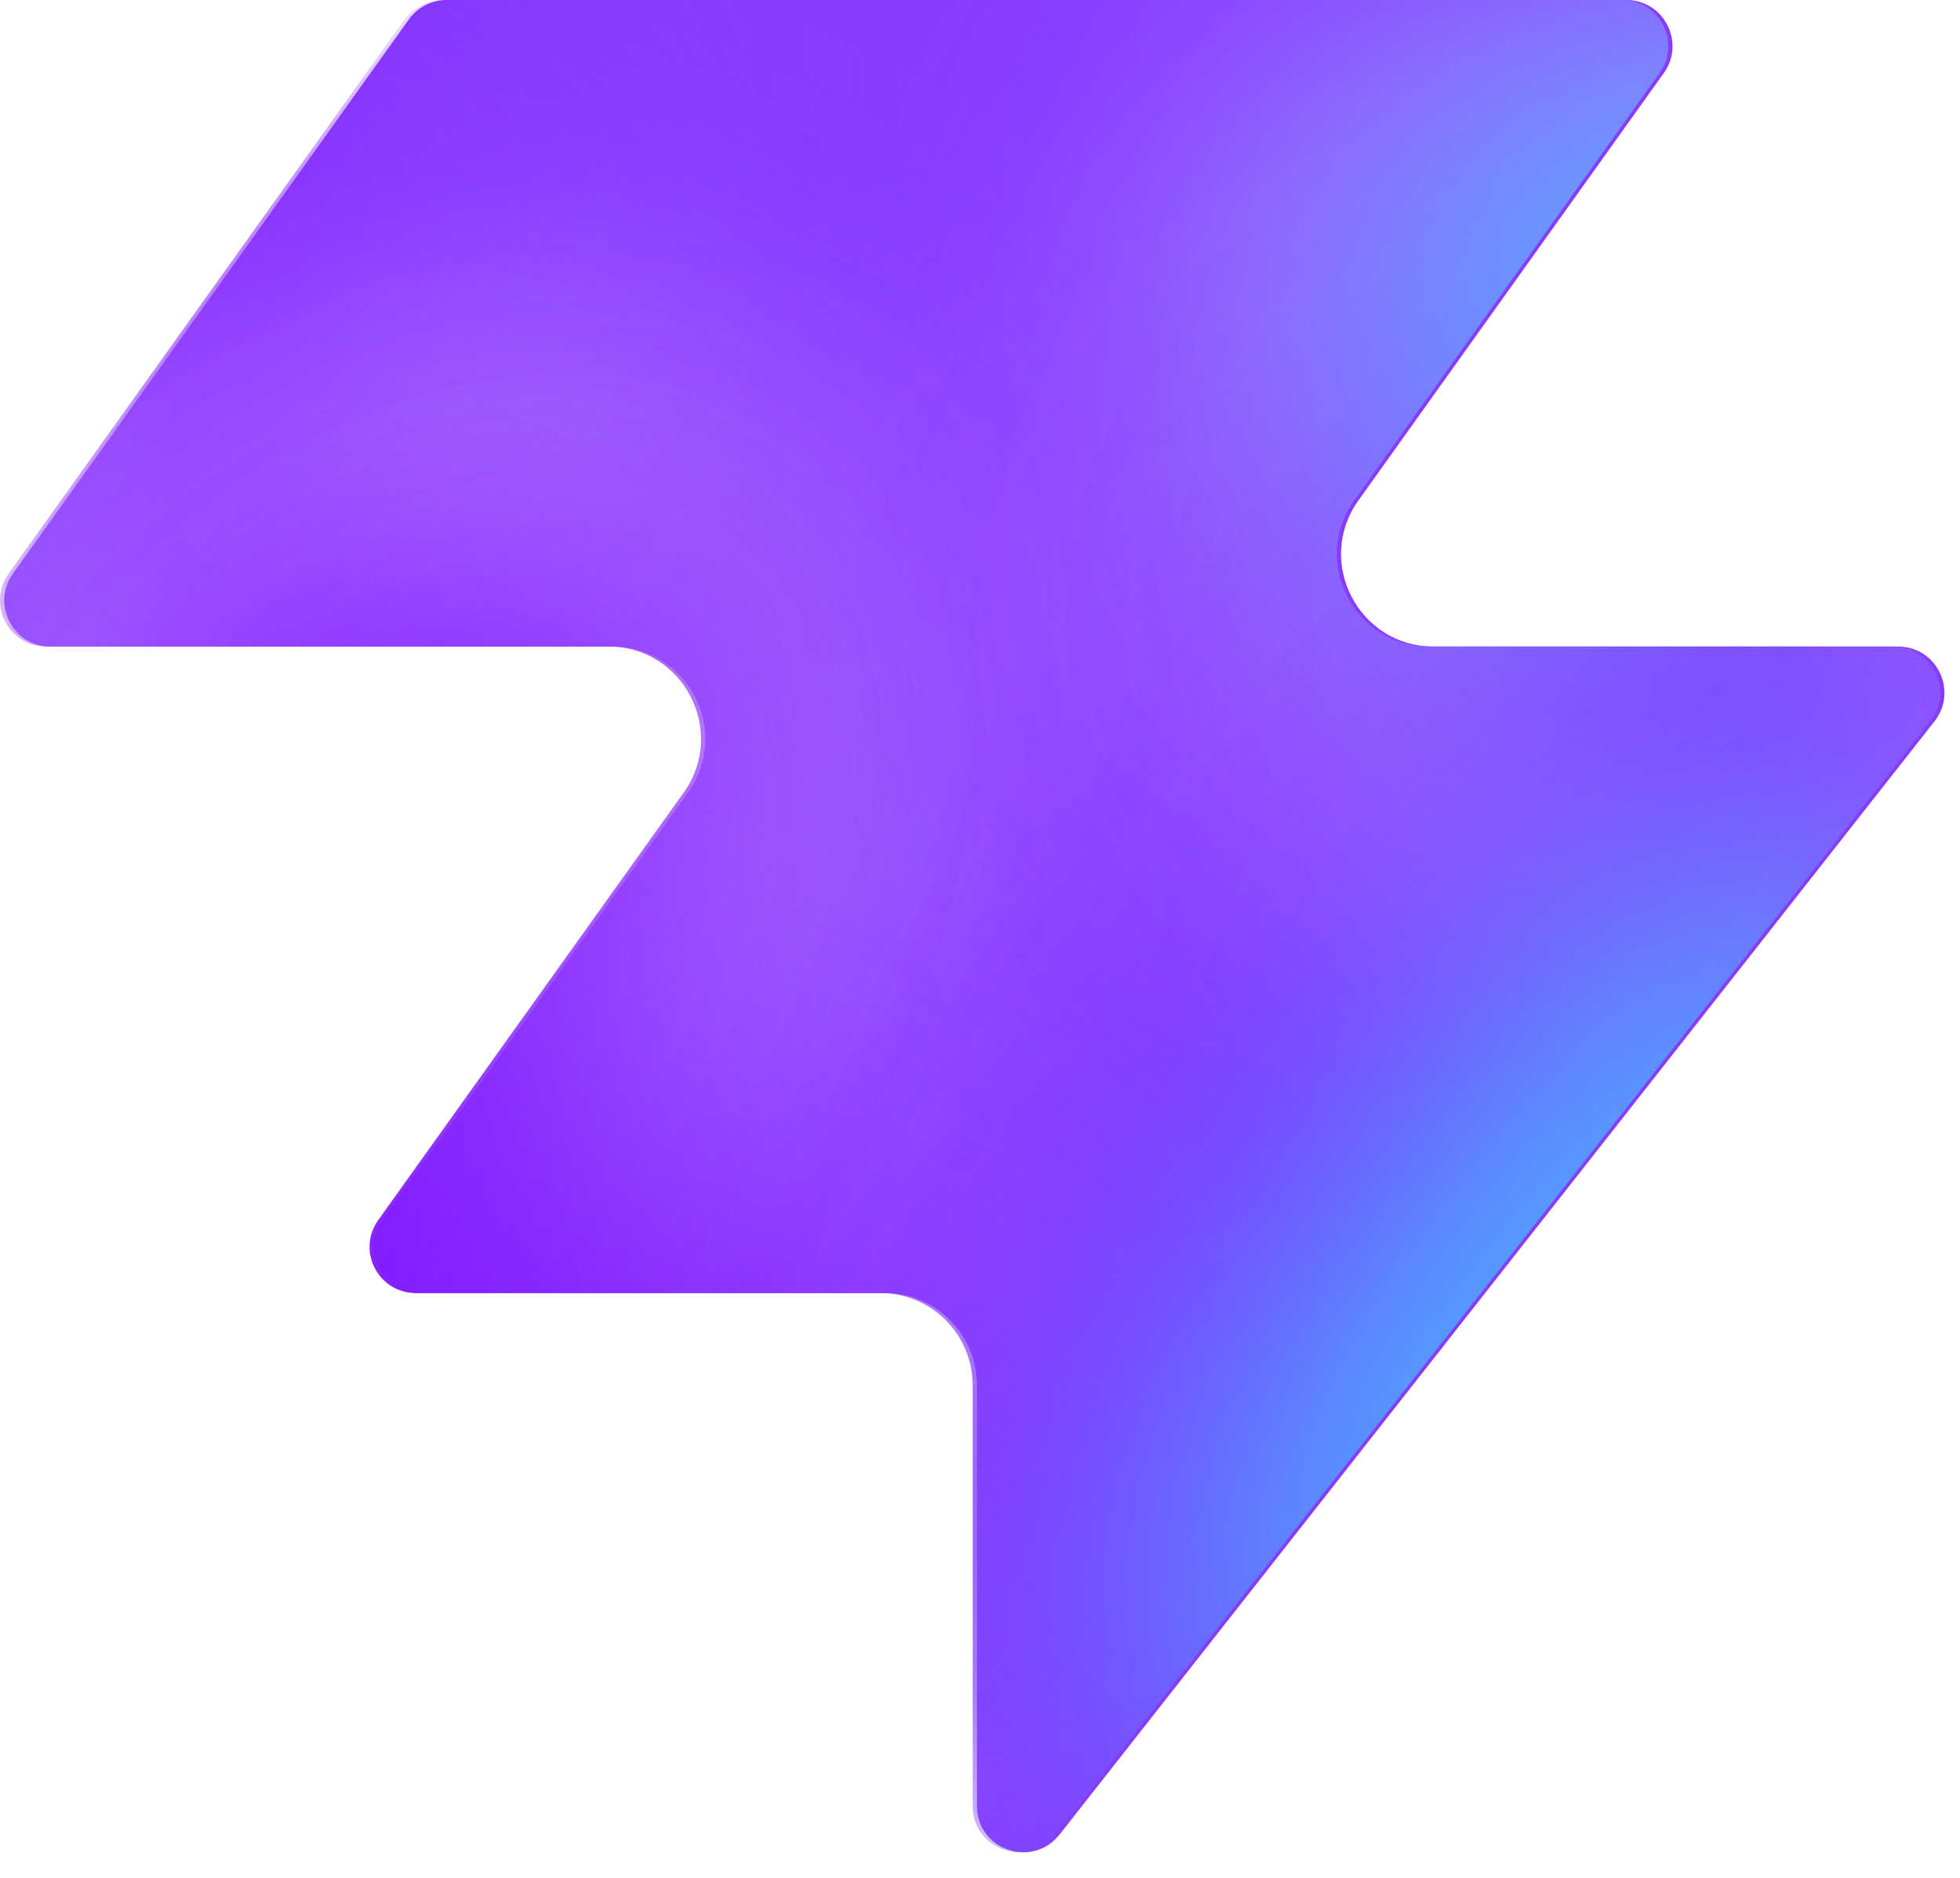
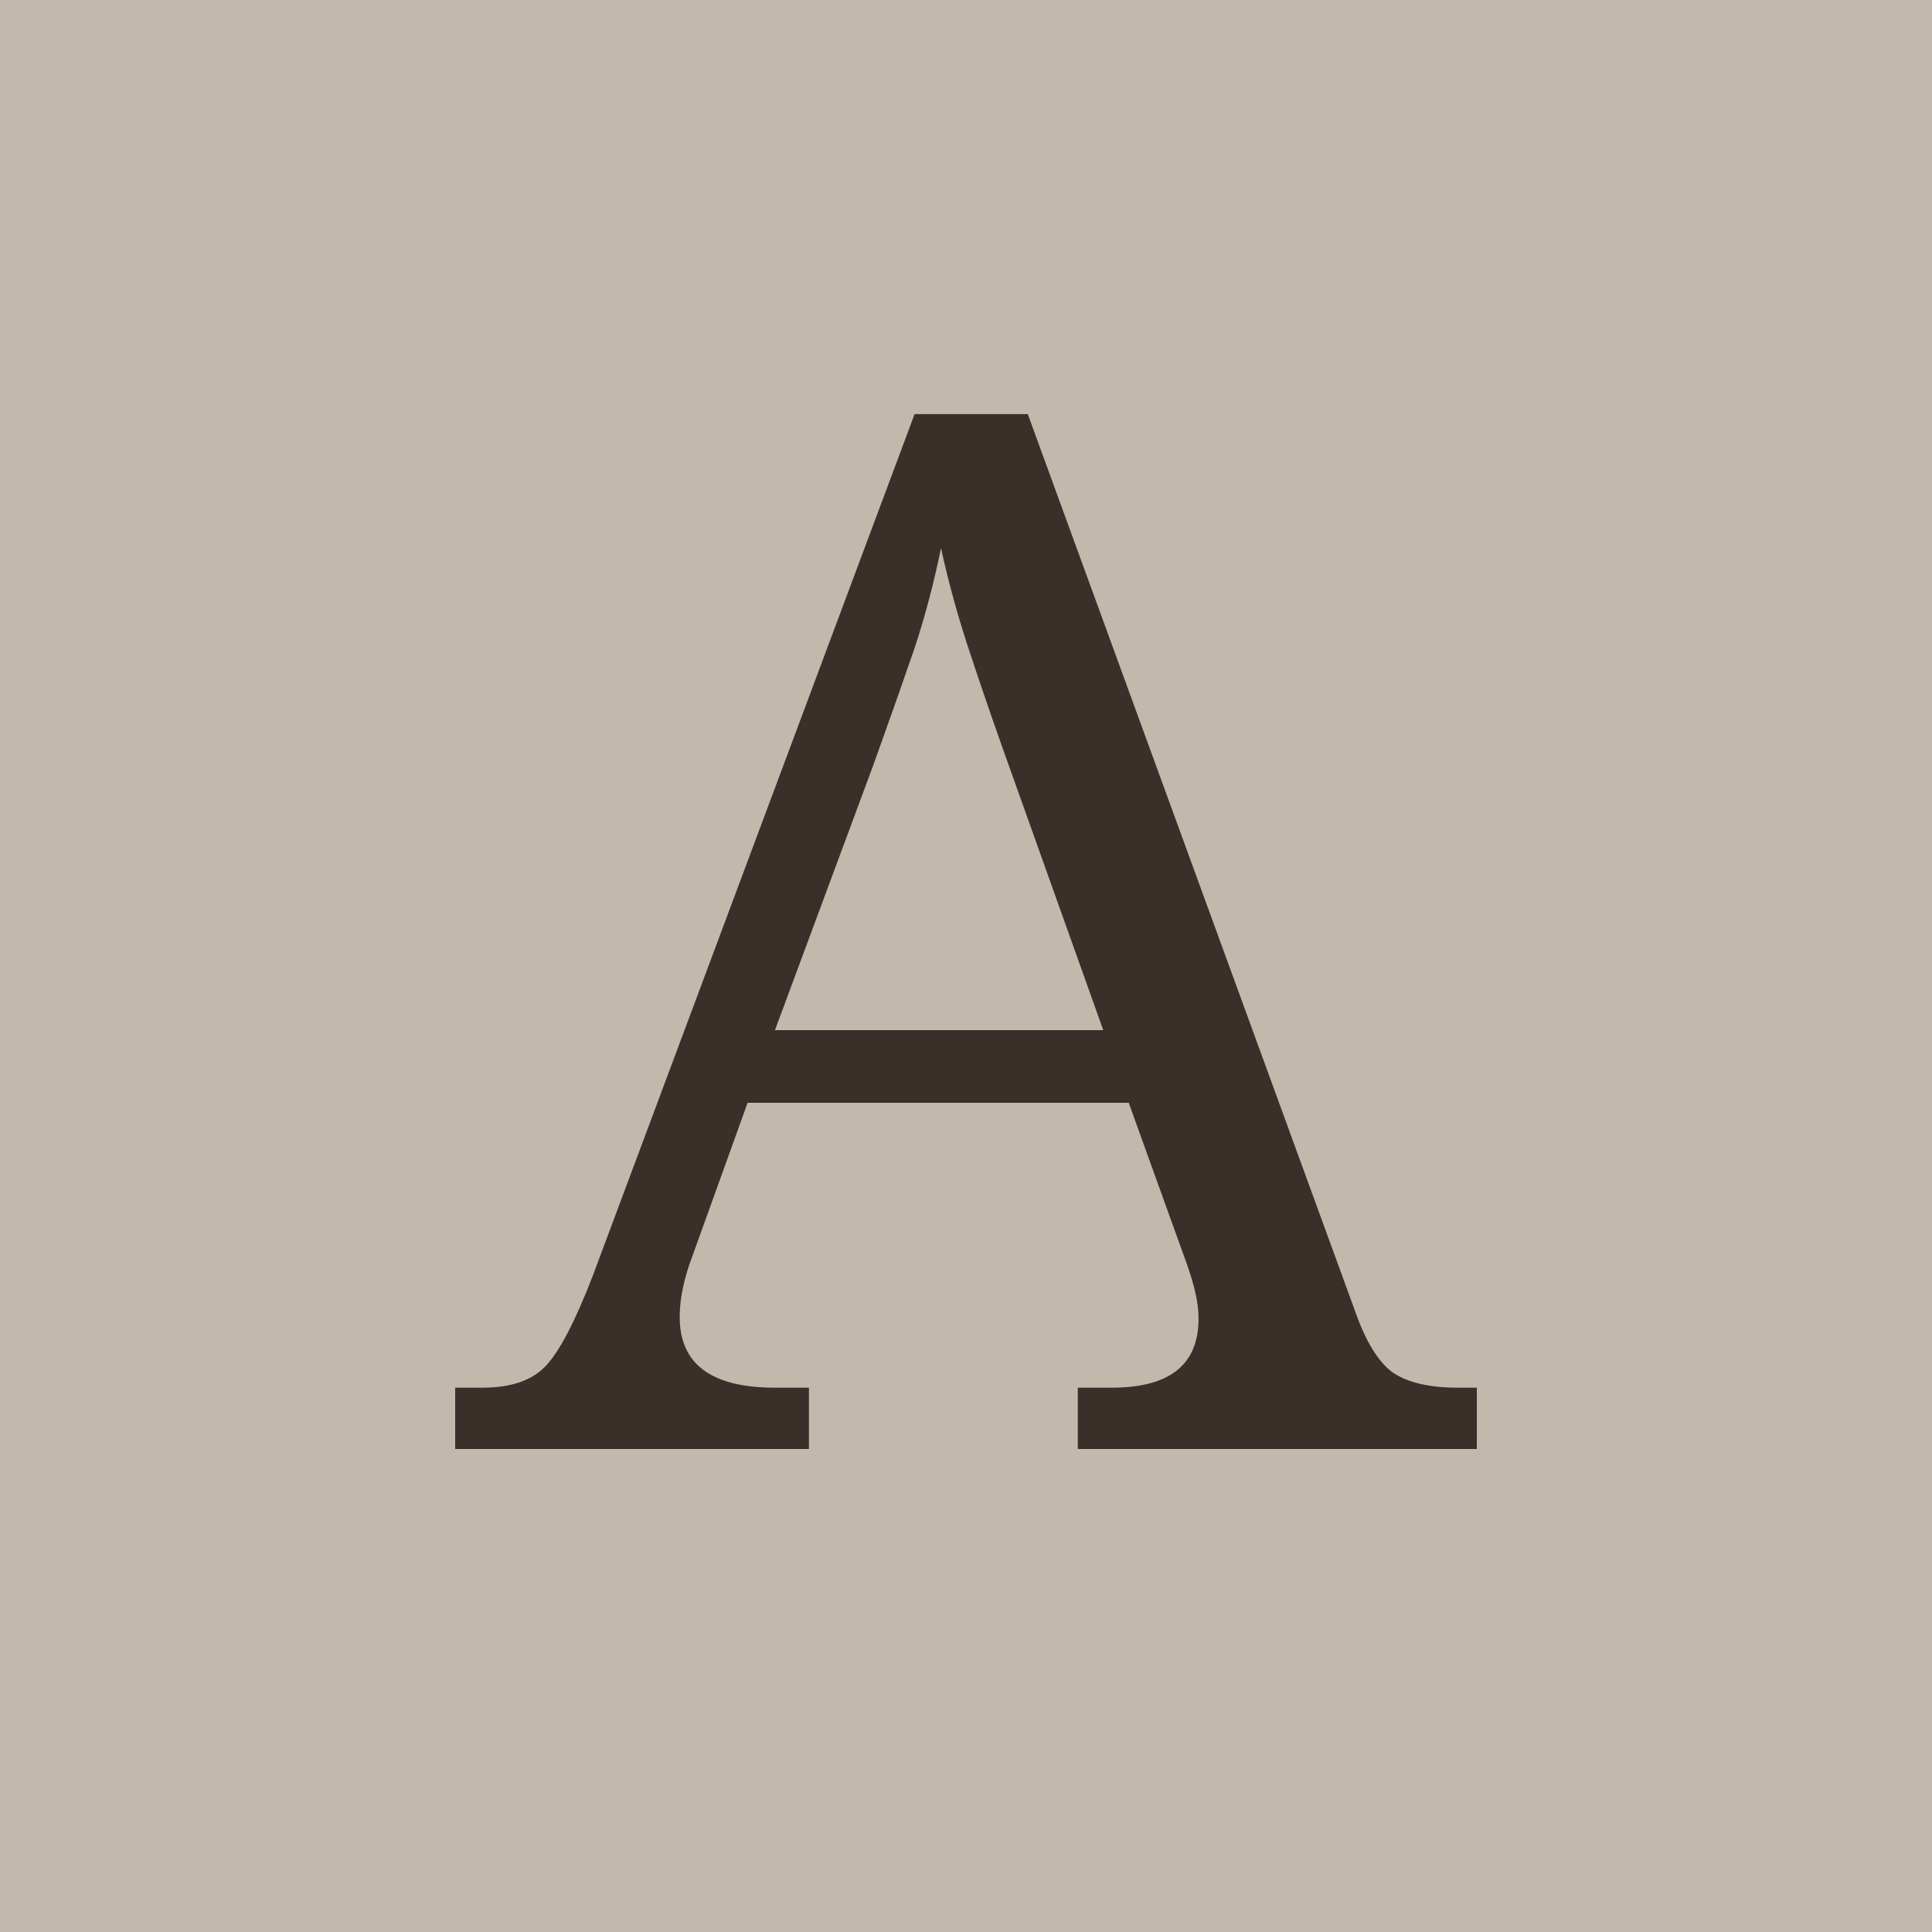
- <svg xmlns="http://www.w3.org/2000/svg" width="48" height="46" fill="none" viewBox="0 0 48 46">
-   <path fill="#863bff" d="M25.946 44.938c-.664.845-2.021.375-2.021-.698V33.937a2.26 2.26 0 0 0-2.262-2.262H10.287c-.92 0-1.456-1.04-.92-1.788l7.48-10.471c1.07-1.497 0-3.578-1.842-3.578H1.237c-.92 0-1.456-1.04-.92-1.788L10.013.474c.214-.297.556-.474.92-.474h28.894c.92 0 1.456 1.04.92 1.788l-7.48 10.471c-1.07 1.498 0 3.579 1.842 3.579h11.377c.943 0 1.473 1.088.89 1.83L25.947 44.94z" style="fill:#863bff;fill:color(display-p3 .525 .23 1);fill-opacity:1" />
-   <mask id="a" width="48" height="46" x="0" y="0" maskUnits="userSpaceOnUse" style="mask-type:alpha">
-     <path fill="#000" d="M25.842 44.938c-.664.844-2.021.375-2.021-.698V33.937a2.26 2.26 0 0 0-2.262-2.262H10.183c-.92 0-1.456-1.04-.92-1.788l7.48-10.471c1.07-1.498 0-3.579-1.842-3.579H1.133c-.92 0-1.456-1.04-.92-1.787L9.91.473c.214-.297.556-.474.92-.474h28.894c.92 0 1.456 1.04.92 1.788l-7.48 10.471c-1.07 1.498 0 3.578 1.842 3.578h11.377c.943 0 1.473 1.088.89 1.832L25.843 44.94z" style="fill:#000;fill-opacity:1" />
-   </mask>
-   <g mask="url(#a)">
-     <g filter="url(#b)">
-       <ellipse cx="5.508" cy="14.704" fill="#ede6ff" rx="5.508" ry="14.704" style="fill:#ede6ff;fill:color(display-p3 .927 .903 1);fill-opacity:1" transform="matrix(.00324 1 1 -.00324 -4.47 31.516)" />
-     </g>
-     <g filter="url(#c)">
-       <ellipse cx="10.399" cy="29.851" fill="#ede6ff" rx="10.399" ry="29.851" style="fill:#ede6ff;fill:color(display-p3 .927 .903 1);fill-opacity:1" transform="matrix(.00324 1 1 -.00324 -39.328 7.883)" />
-     </g>
-     <g filter="url(#d)">
-       <ellipse cx="5.508" cy="30.487" fill="#7e14ff" rx="5.508" ry="30.487" style="fill:#7e14ff;fill:color(display-p3 .492 .077 1);fill-opacity:1" transform="rotate(89.814 -25.913 -14.639)scale(1 -1)" />
-     </g>
-     <g filter="url(#e)">
-       <ellipse cx="5.508" cy="30.599" fill="#7e14ff" rx="5.508" ry="30.599" style="fill:#7e14ff;fill:color(display-p3 .492 .077 1);fill-opacity:1" transform="rotate(89.814 -32.644 -3.334)scale(1 -1)" />
-     </g>
-     <g filter="url(#f)">
-       <ellipse cx="5.508" cy="30.599" fill="#7e14ff" rx="5.508" ry="30.599" style="fill:#7e14ff;fill:color(display-p3 .492 .077 1);fill-opacity:1" transform="matrix(.00324 1 1 -.00324 -34.34 30.47)" />
-     </g>
-     <g filter="url(#g)">
-       <ellipse cx="14.072" cy="22.078" fill="#ede6ff" rx="14.072" ry="22.078" style="fill:#ede6ff;fill:color(display-p3 .927 .903 1);fill-opacity:1" transform="rotate(93.35 24.506 48.493)scale(-1 1)" />
-     </g>
-     <g filter="url(#h)">
-       <ellipse cx="3.47" cy="21.501" fill="#7e14ff" rx="3.47" ry="21.501" style="fill:#7e14ff;fill:color(display-p3 .492 .077 1);fill-opacity:1" transform="rotate(89.009 28.708 47.59)scale(-1 1)" />
-     </g>
-     <g filter="url(#i)">
-       <ellipse cx="3.47" cy="21.501" fill="#7e14ff" rx="3.47" ry="21.501" style="fill:#7e14ff;fill:color(display-p3 .492 .077 1);fill-opacity:1" transform="rotate(89.009 28.708 47.59)scale(-1 1)" />
-     </g>
-     <g filter="url(#j)">
-       <ellipse cx=".387" cy="8.972" fill="#7e14ff" rx="4.407" ry="29.108" style="fill:#7e14ff;fill:color(display-p3 .492 .077 1);fill-opacity:1" transform="rotate(39.51 .387 8.972)" />
-     </g>
-     <g filter="url(#k)">
-       <ellipse cx="47.523" cy="-6.092" fill="#7e14ff" rx="4.407" ry="29.108" style="fill:#7e14ff;fill:color(display-p3 .492 .077 1);fill-opacity:1" transform="rotate(37.892 47.523 -6.092)" />
-     </g>
-     <g filter="url(#l)">
-       <ellipse cx="41.412" cy="6.333" fill="#47bfff" rx="5.971" ry="9.665" style="fill:#47bfff;fill:color(display-p3 .28 .748 1);fill-opacity:1" transform="rotate(37.892 41.412 6.333)" />
-     </g>
-     <g filter="url(#m)">
-       <ellipse cx="-1.879" cy="38.332" fill="#7e14ff" rx="4.407" ry="29.108" style="fill:#7e14ff;fill:color(display-p3 .492 .077 1);fill-opacity:1" transform="rotate(37.892 -1.88 38.332)" />
-     </g>
-     <g filter="url(#n)">
-       <ellipse cx="-1.879" cy="38.332" fill="#7e14ff" rx="4.407" ry="29.108" style="fill:#7e14ff;fill:color(display-p3 .492 .077 1);fill-opacity:1" transform="rotate(37.892 -1.88 38.332)" />
-     </g>
-     <g filter="url(#o)">
-       <ellipse cx="35.651" cy="29.907" fill="#7e14ff" rx="4.407" ry="29.108" style="fill:#7e14ff;fill:color(display-p3 .492 .077 1);fill-opacity:1" transform="rotate(37.892 35.651 29.907)" />
-     </g>
-     <g filter="url(#p)">
-       <ellipse cx="38.418" cy="32.4" fill="#47bfff" rx="5.971" ry="15.297" style="fill:#47bfff;fill:color(display-p3 .28 .748 1);fill-opacity:1" transform="rotate(37.892 38.418 32.4)" />
-     </g>
-   </g>
-   <defs>
-     <filter id="b" width="60.045" height="41.654" x="-19.77" y="16.149" color-interpolation-filters="sRGB" filterUnits="userSpaceOnUse">
-       <feFlood flood-opacity="0" result="BackgroundImageFix" />
-       <feBlend in="SourceGraphic" in2="BackgroundImageFix" result="shape" />
-       <feGaussianBlur result="effect1_foregroundBlur_2002_17158" stdDeviation="7.659" />
-     </filter>
-     <filter id="c" width="90.34" height="51.437" x="-54.613" y="-7.533" color-interpolation-filters="sRGB" filterUnits="userSpaceOnUse">
-       <feFlood flood-opacity="0" result="BackgroundImageFix" />
-       <feBlend in="SourceGraphic" in2="BackgroundImageFix" result="shape" />
-       <feGaussianBlur result="effect1_foregroundBlur_2002_17158" stdDeviation="7.659" />
-     </filter>
-     <filter id="d" width="79.355" height="29.4" x="-49.64" y="2.03" color-interpolation-filters="sRGB" filterUnits="userSpaceOnUse">
-       <feFlood flood-opacity="0" result="BackgroundImageFix" />
-       <feBlend in="SourceGraphic" in2="BackgroundImageFix" result="shape" />
-       <feGaussianBlur result="effect1_foregroundBlur_2002_17158" stdDeviation="4.596" />
-     </filter>
-     <filter id="e" width="79.579" height="29.4" x="-45.045" y="20.029" color-interpolation-filters="sRGB" filterUnits="userSpaceOnUse">
-       <feFlood flood-opacity="0" result="BackgroundImageFix" />
-       <feBlend in="SourceGraphic" in2="BackgroundImageFix" result="shape" />
-       <feGaussianBlur result="effect1_foregroundBlur_2002_17158" stdDeviation="4.596" />
-     </filter>
-     <filter id="f" width="79.579" height="29.4" x="-43.513" y="21.178" color-interpolation-filters="sRGB" filterUnits="userSpaceOnUse">
-       <feFlood flood-opacity="0" result="BackgroundImageFix" />
-       <feBlend in="SourceGraphic" in2="BackgroundImageFix" result="shape" />
-       <feGaussianBlur result="effect1_foregroundBlur_2002_17158" stdDeviation="4.596" />
-     </filter>
-     <filter id="g" width="74.749" height="58.852" x="15.756" y="-17.901" color-interpolation-filters="sRGB" filterUnits="userSpaceOnUse">
-       <feFlood flood-opacity="0" result="BackgroundImageFix" />
-       <feBlend in="SourceGraphic" in2="BackgroundImageFix" result="shape" />
-       <feGaussianBlur result="effect1_foregroundBlur_2002_17158" stdDeviation="7.659" />
-     </filter>
-     <filter id="h" width="61.377" height="25.362" x="23.548" y="2.284" color-interpolation-filters="sRGB" filterUnits="userSpaceOnUse">
-       <feFlood flood-opacity="0" result="BackgroundImageFix" />
-       <feBlend in="SourceGraphic" in2="BackgroundImageFix" result="shape" />
-       <feGaussianBlur result="effect1_foregroundBlur_2002_17158" stdDeviation="4.596" />
-     </filter>
-     <filter id="i" width="61.377" height="25.362" x="23.548" y="2.284" color-interpolation-filters="sRGB" filterUnits="userSpaceOnUse">
-       <feFlood flood-opacity="0" result="BackgroundImageFix" />
-       <feBlend in="SourceGraphic" in2="BackgroundImageFix" result="shape" />
-       <feGaussianBlur result="effect1_foregroundBlur_2002_17158" stdDeviation="4.596" />
-     </filter>
-     <filter id="j" width="56.045" height="63.649" x="-27.636" y="-22.853" color-interpolation-filters="sRGB" filterUnits="userSpaceOnUse">
-       <feFlood flood-opacity="0" result="BackgroundImageFix" />
-       <feBlend in="SourceGraphic" in2="BackgroundImageFix" result="shape" />
-       <feGaussianBlur result="effect1_foregroundBlur_2002_17158" stdDeviation="4.596" />
-     </filter>
-     <filter id="k" width="54.814" height="64.646" x="20.116" y="-38.415" color-interpolation-filters="sRGB" filterUnits="userSpaceOnUse">
-       <feFlood flood-opacity="0" result="BackgroundImageFix" />
-       <feBlend in="SourceGraphic" in2="BackgroundImageFix" result="shape" />
-       <feGaussianBlur result="effect1_foregroundBlur_2002_17158" stdDeviation="4.596" />
-     </filter>
-     <filter id="l" width="33.541" height="35.313" x="24.641" y="-11.323" color-interpolation-filters="sRGB" filterUnits="userSpaceOnUse">
-       <feFlood flood-opacity="0" result="BackgroundImageFix" />
-       <feBlend in="SourceGraphic" in2="BackgroundImageFix" result="shape" />
-       <feGaussianBlur result="effect1_foregroundBlur_2002_17158" stdDeviation="4.596" />
-     </filter>
-     <filter id="m" width="54.814" height="64.646" x="-29.286" y="6.009" color-interpolation-filters="sRGB" filterUnits="userSpaceOnUse">
-       <feFlood flood-opacity="0" result="BackgroundImageFix" />
-       <feBlend in="SourceGraphic" in2="BackgroundImageFix" result="shape" />
-       <feGaussianBlur result="effect1_foregroundBlur_2002_17158" stdDeviation="4.596" />
-     </filter>
-     <filter id="n" width="54.814" height="64.646" x="-29.286" y="6.009" color-interpolation-filters="sRGB" filterUnits="userSpaceOnUse">
-       <feFlood flood-opacity="0" result="BackgroundImageFix" />
-       <feBlend in="SourceGraphic" in2="BackgroundImageFix" result="shape" />
-       <feGaussianBlur result="effect1_foregroundBlur_2002_17158" stdDeviation="4.596" />
-     </filter>
-     <filter id="o" width="54.814" height="64.646" x="8.244" y="-2.416" color-interpolation-filters="sRGB" filterUnits="userSpaceOnUse">
-       <feFlood flood-opacity="0" result="BackgroundImageFix" />
-       <feBlend in="SourceGraphic" in2="BackgroundImageFix" result="shape" />
-       <feGaussianBlur result="effect1_foregroundBlur_2002_17158" stdDeviation="4.596" />
-     </filter>
-     <filter id="p" width="39.409" height="43.623" x="18.713" y="10.588" color-interpolation-filters="sRGB" filterUnits="userSpaceOnUse">
-       <feFlood flood-opacity="0" result="BackgroundImageFix" />
-       <feBlend in="SourceGraphic" in2="BackgroundImageFix" result="shape" />
-       <feGaussianBlur result="effect1_foregroundBlur_2002_17158" stdDeviation="4.596" />
-     </filter>
-   </defs>
+ <svg xmlns="http://www.w3.org/2000/svg" viewBox="0 0 32 32">
+   <rect width="32" height="32" fill="#C2B8AC" />
+   <text x="16" y="24" font-family="serif" font-size="24" text-anchor="middle" fill="#3A302A">A</text>
</svg>
